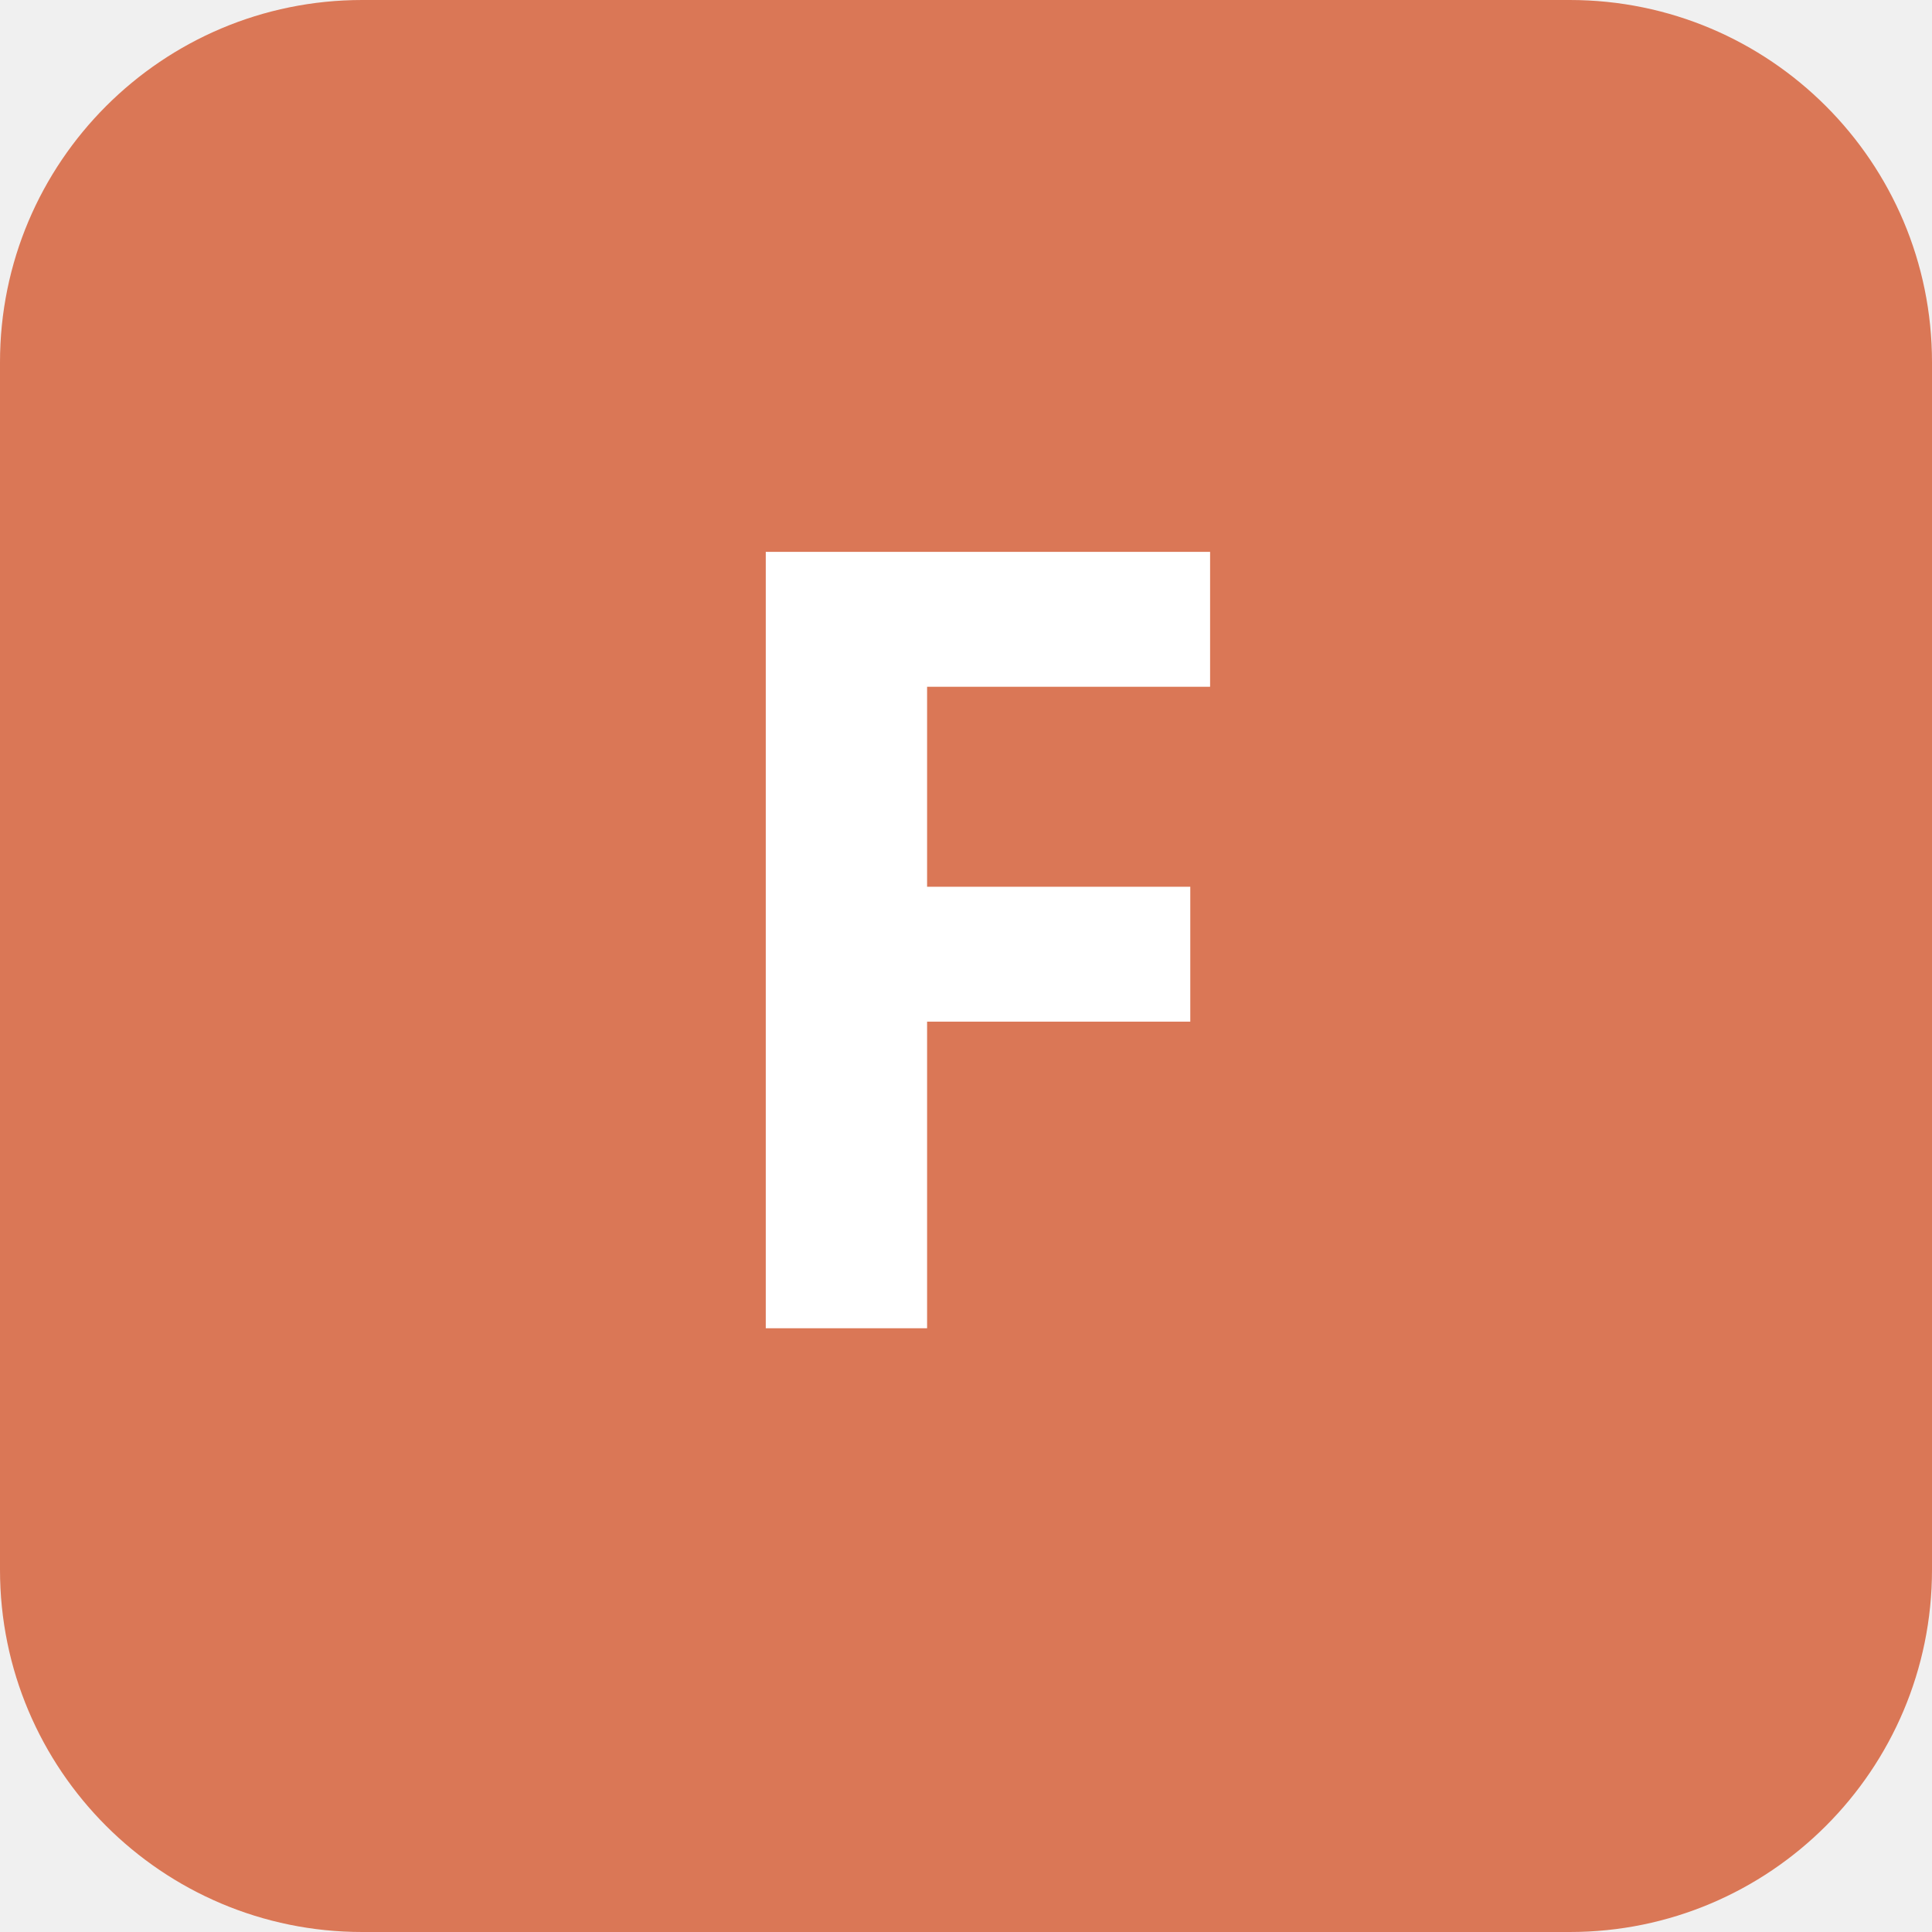
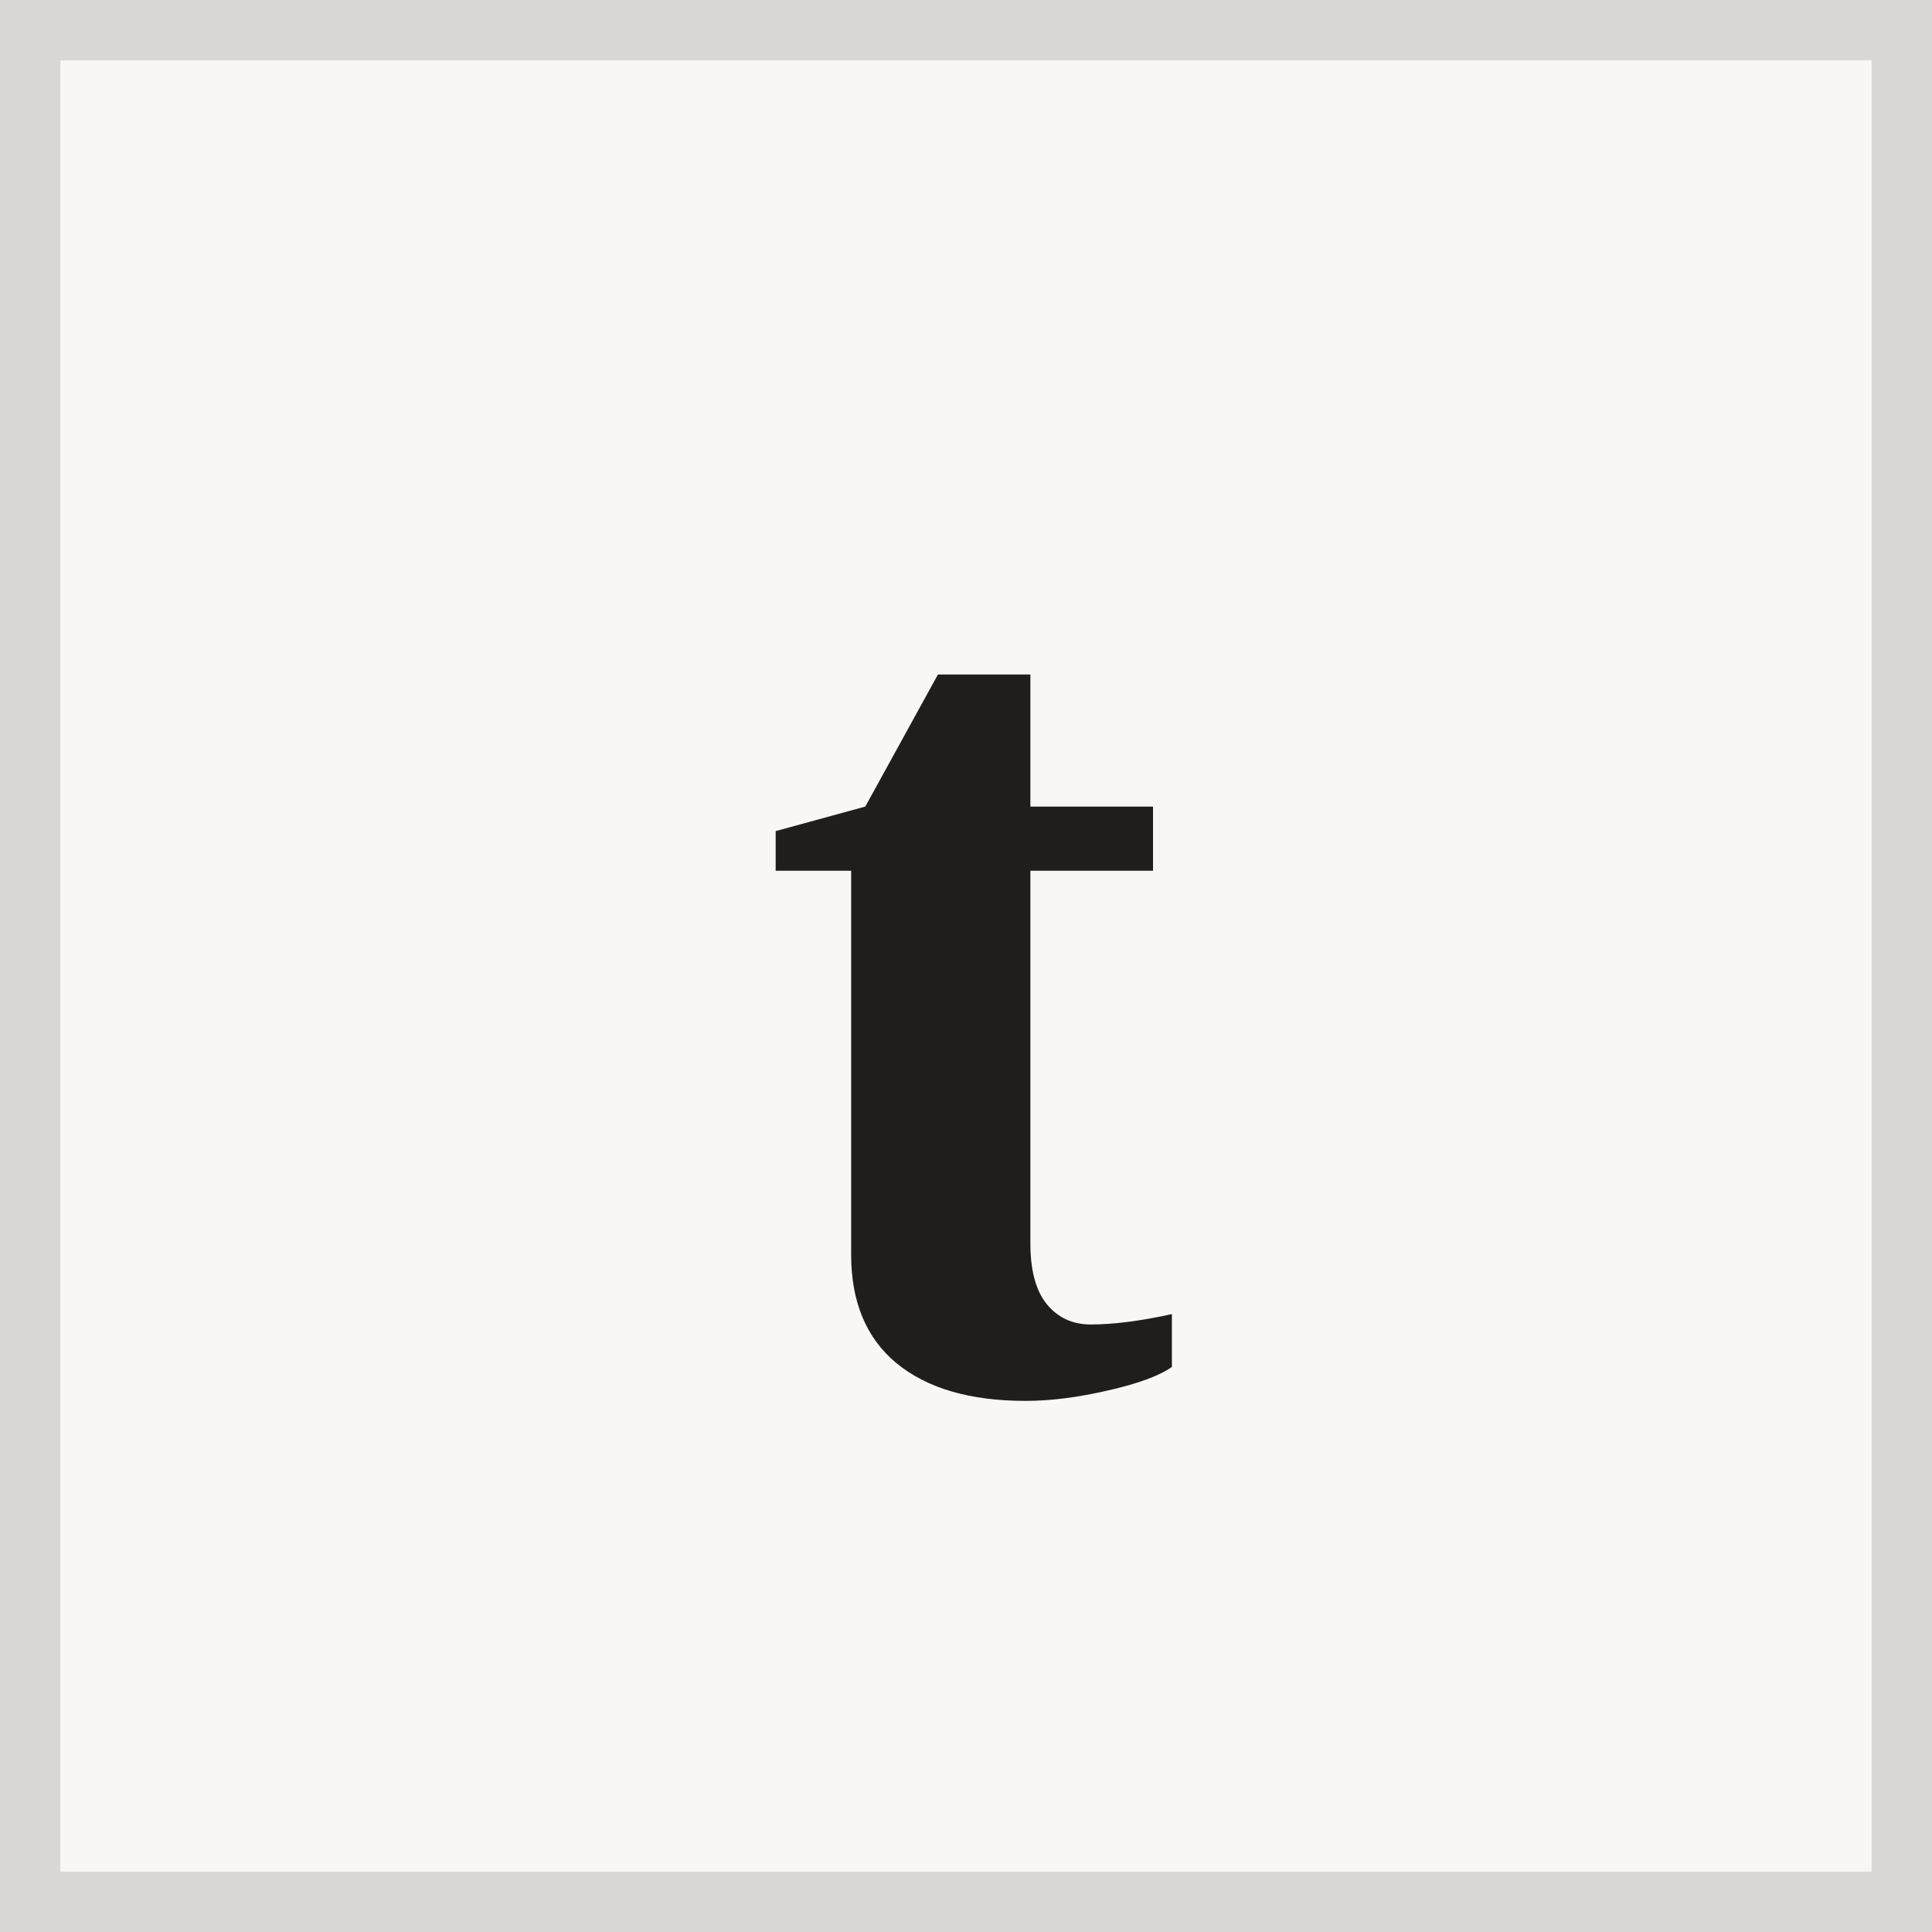
<svg xmlns="http://www.w3.org/2000/svg" viewBox="0 0 32 32">
-   <rect width="32" height="32" rx="6" fill="#da7756" />
-   <text x="16" y="22" font-family="system-ui, sans-serif" font-size="18" font-weight="bold" fill="white" text-anchor="middle">F</text>
+   <style>
+     .bg { fill: #f8f7f5; }
+     .fg { fill: #1f1e1d; }
+     .frame { fill: #d9d7d3; }
+     @media (prefers-color-scheme: dark) {
+       .bg { fill: #141413; }
+       .fg { fill: #ebe9e6; }
+       .frame { fill: #3a3936; }
+     }
+   </style>
+   <rect class="frame" width="32" height="32" />
+   <rect class="bg" x="1" y="1" width="30" height="30" />
+   <text class="fg" x="16" y="23" font-family="Georgia, 'Times New Roman', serif" font-size="21" font-weight="600" text-anchor="middle">t</text>
</svg>
